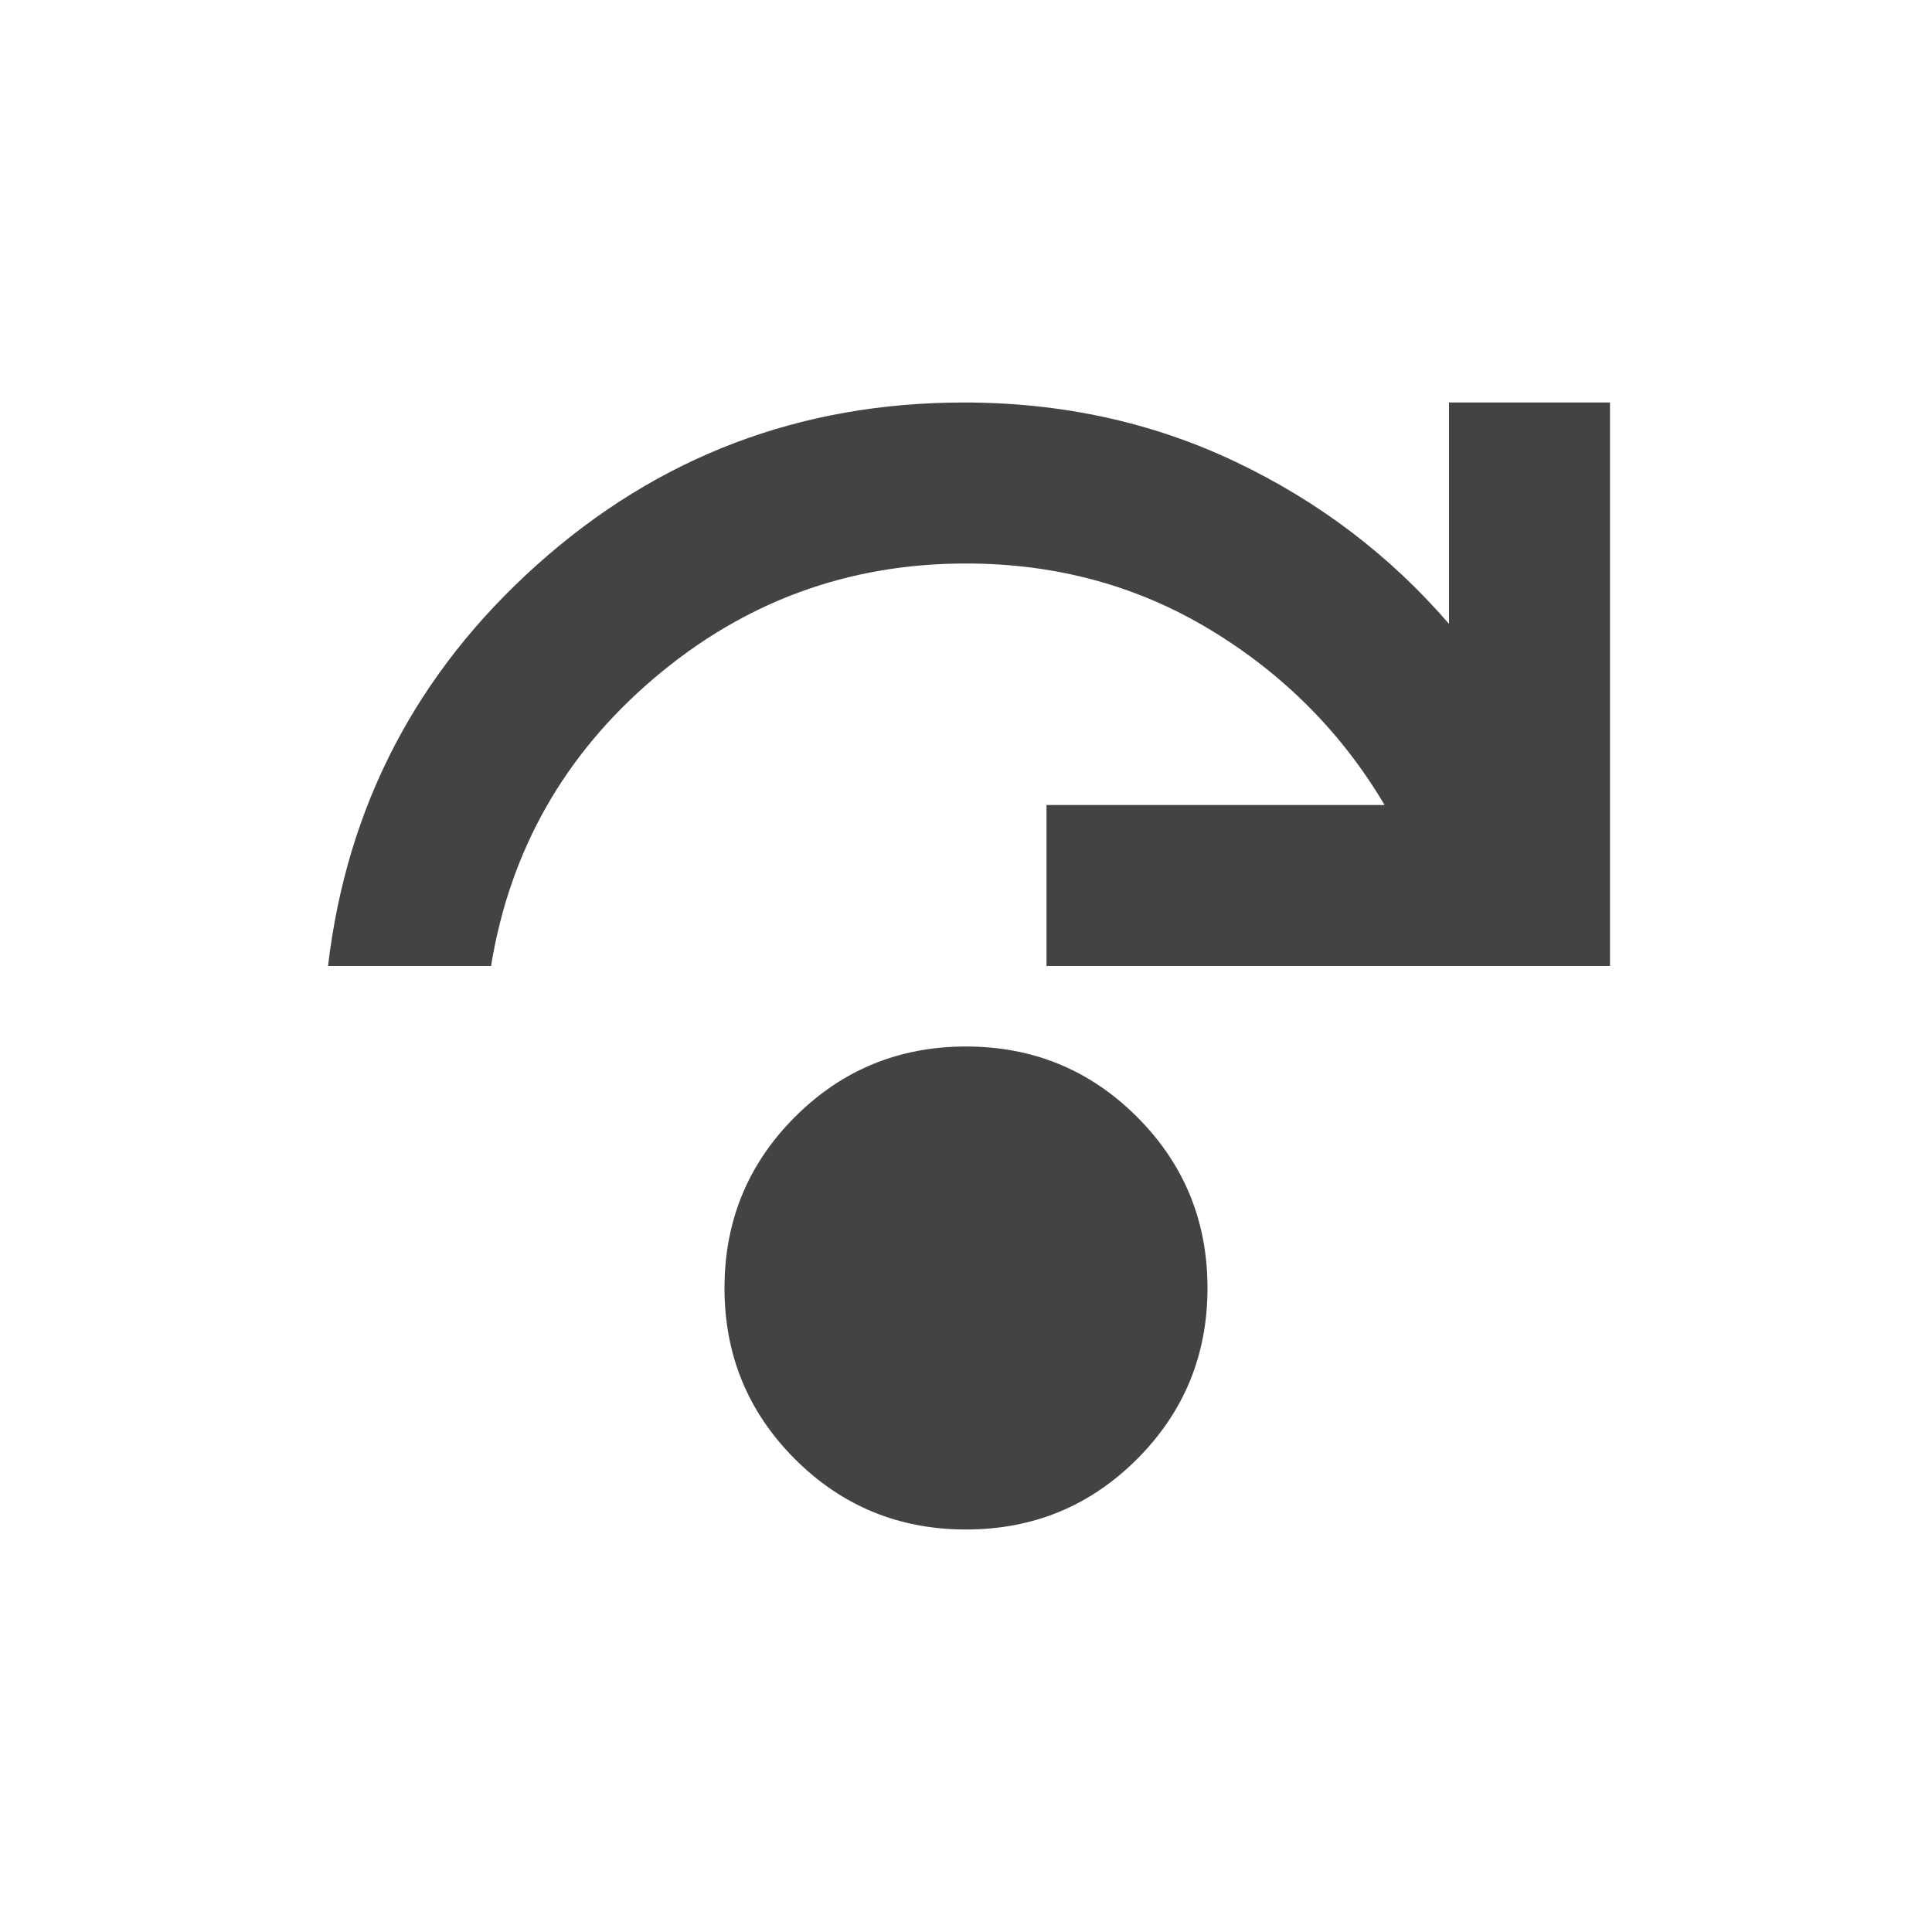
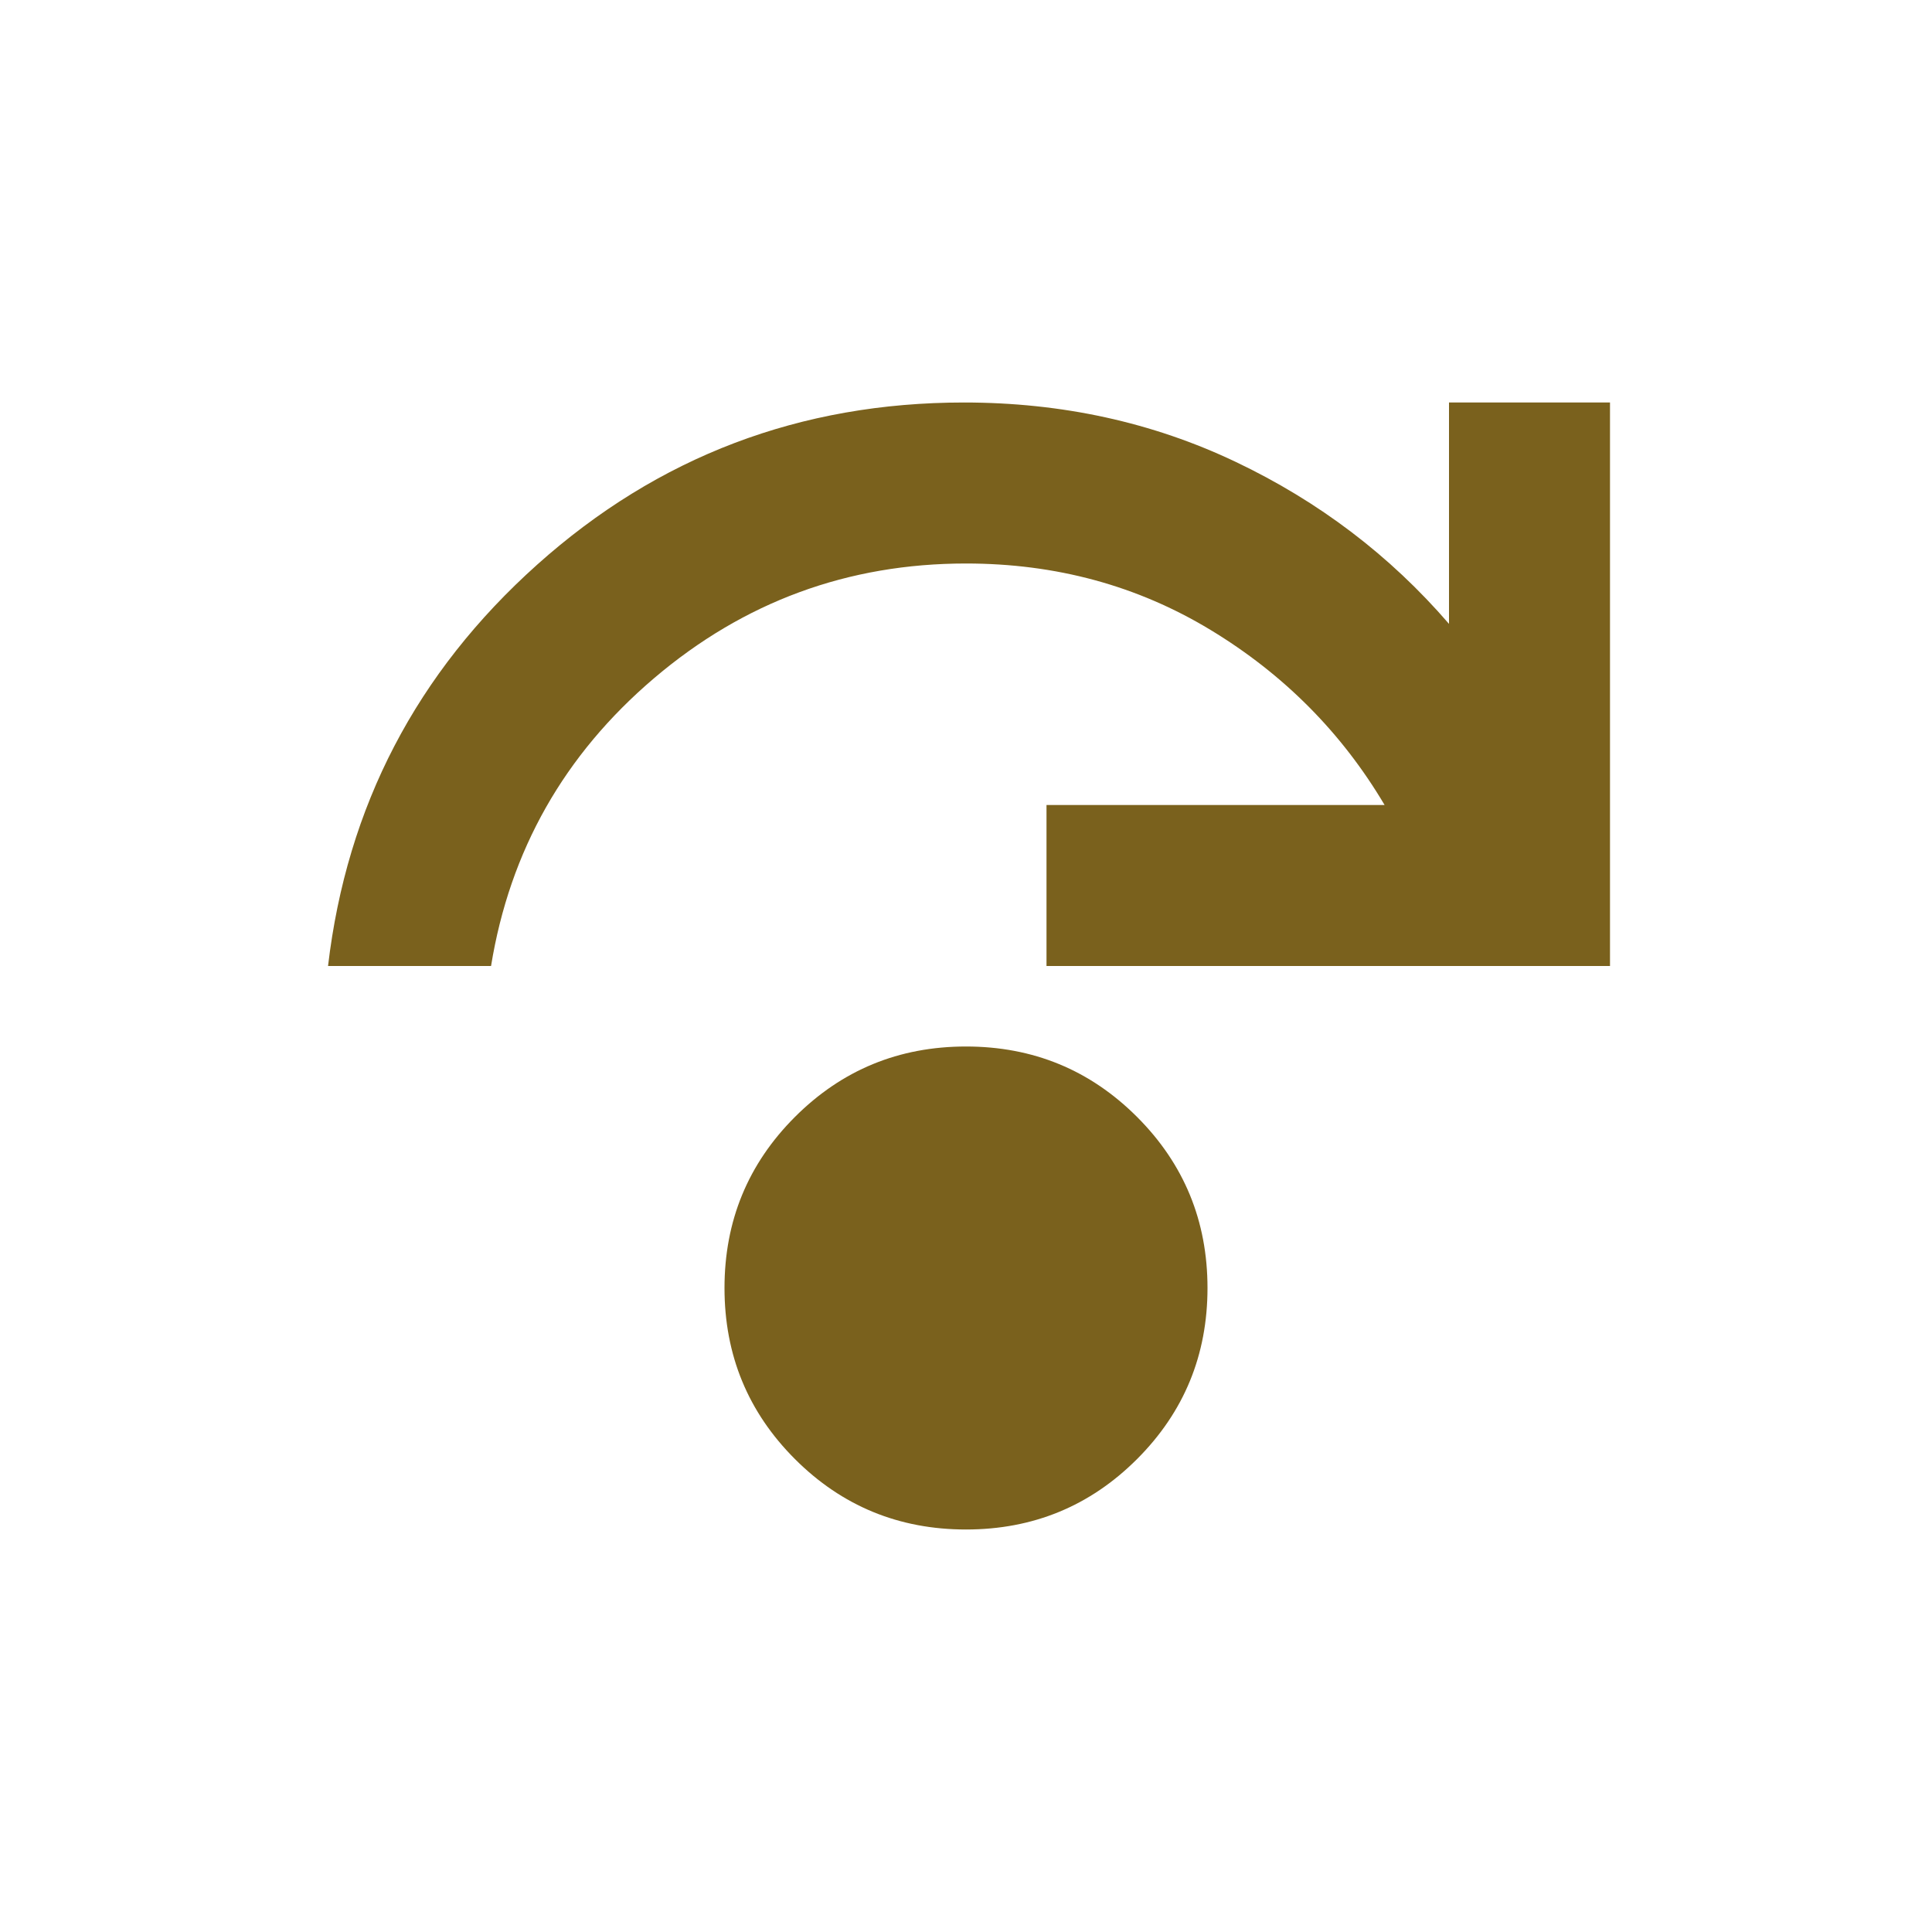
- <svg xmlns="http://www.w3.org/2000/svg" height="24px" viewBox="0 -960 960 960" width="24px" fill="#434343">
+ <svg xmlns="http://www.w3.org/2000/svg" height="24px" viewBox="0 -960 960 960" width="24px" fill="#7A611D">
  <path d="M395-235q-35-35-35-85t35-85q35-35 85-35t85 35q35 35 35 85t-35 85q-35 35-85 35t-85-35ZM163-480q14-119 104-199.5T479-760q73 0 135 29.5T720-650v-110h80v280H520v-80h168q-32-54-86.5-87T480-680q-88 0-155 57t-81 143h-81Z" />
</svg>
